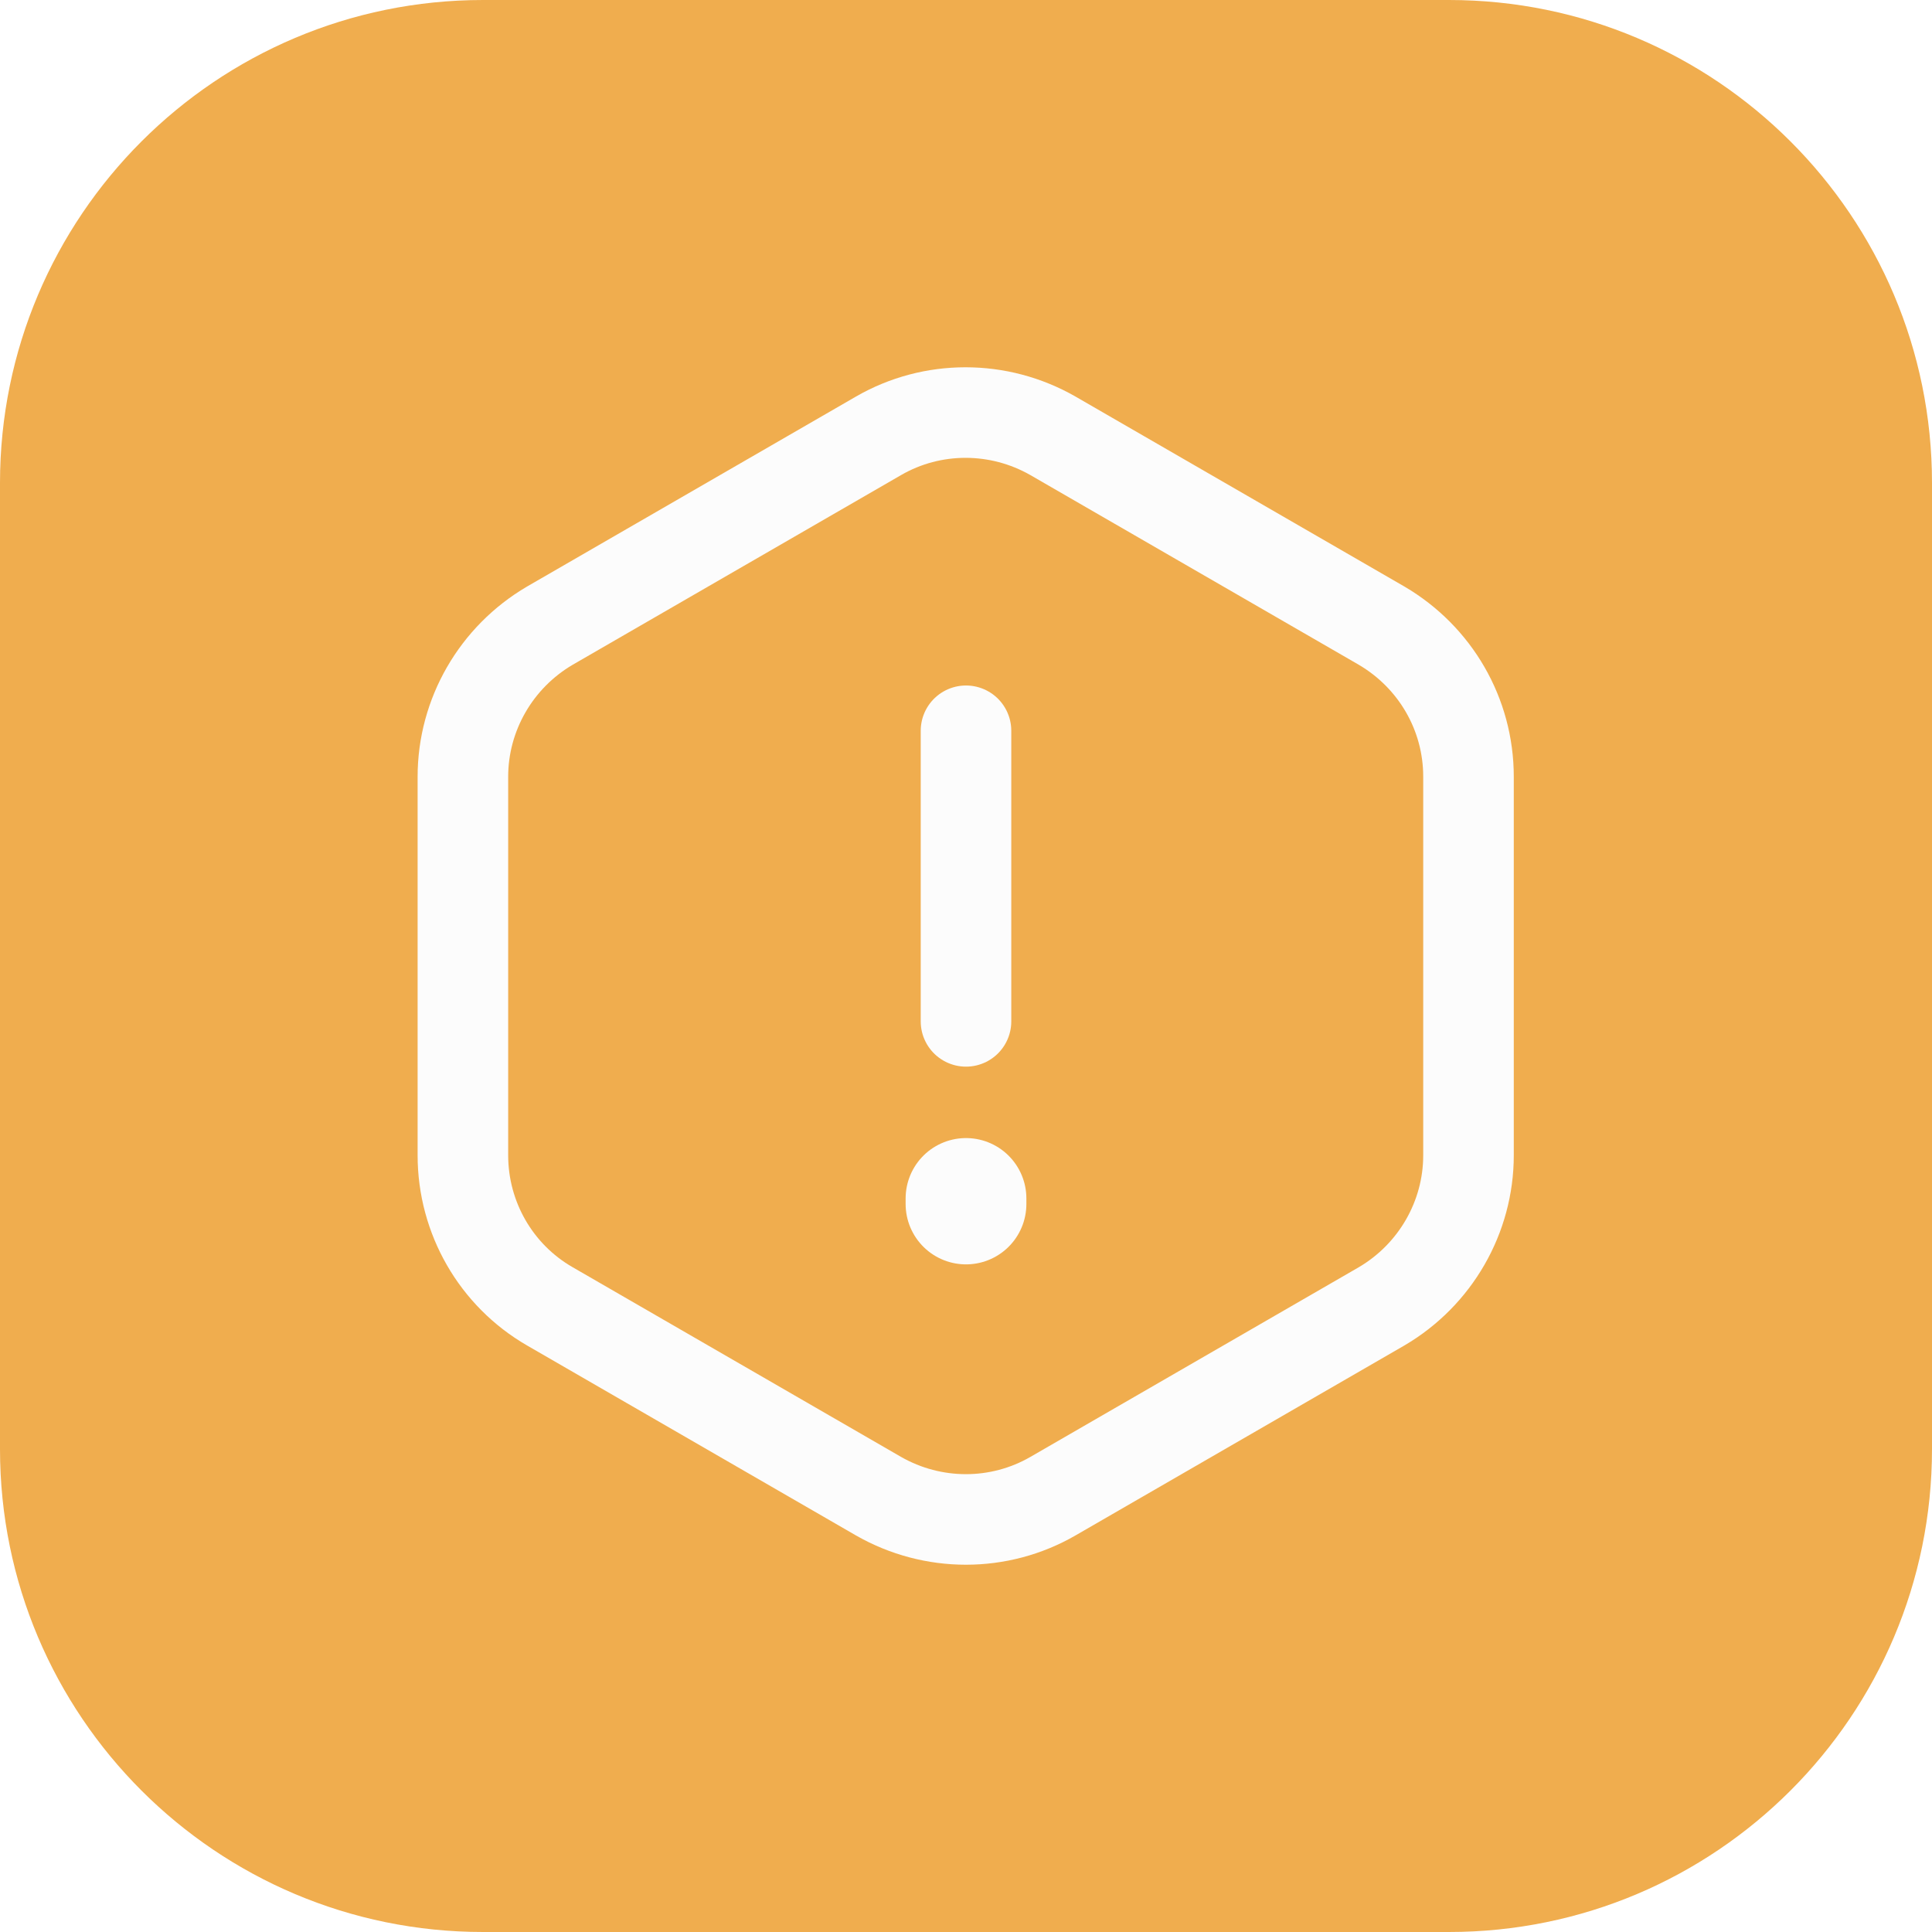
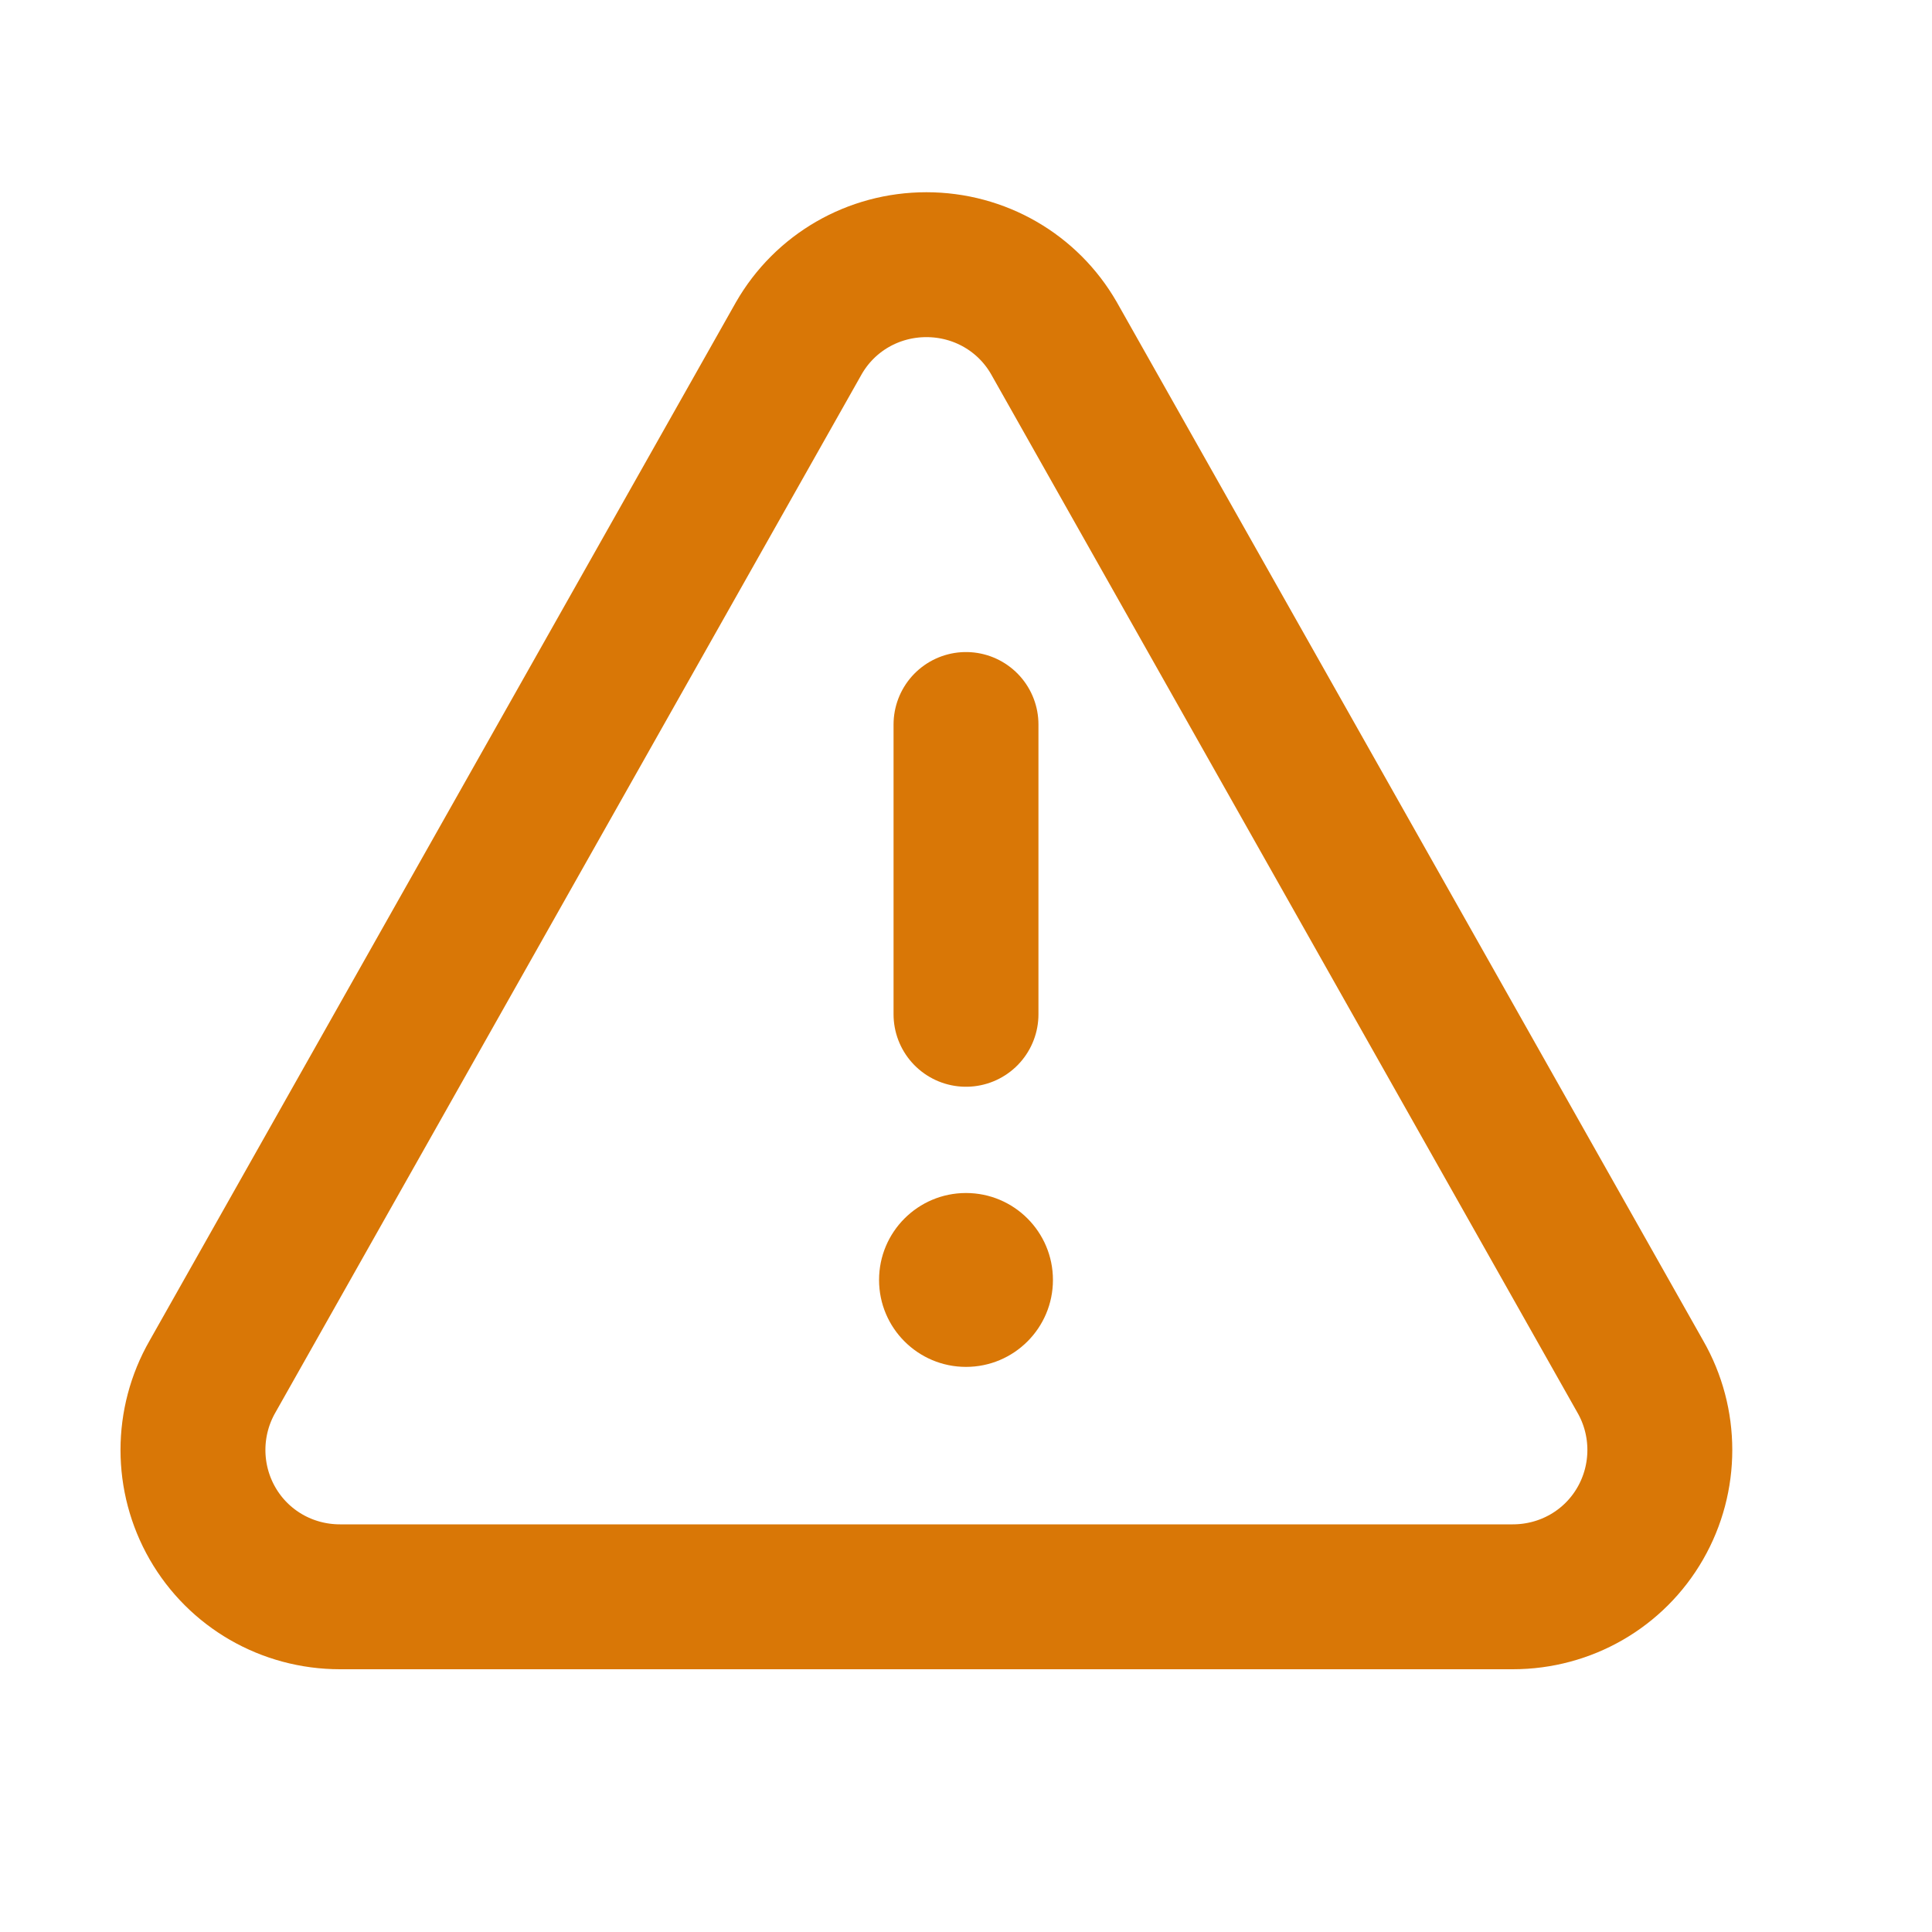
- <svg xmlns="http://www.w3.org/2000/svg" width="32" height="32" viewBox="0 0 32 32" fill="none">
-   <rect width="32" height="32" rx="8" fill="#F0AD4E" />
-   <path d="M16 12.104V16.917" stroke="#FCFCFC" stroke-width="1.5" stroke-linecap="round" stroke-linejoin="round" />
-   <path d="M24.323 12.865V19.135C24.323 20.162 23.773 21.115 22.884 21.637L17.439 24.782C16.55 25.295 15.45 25.295 14.552 24.782L9.107 21.637C8.217 21.124 7.667 20.171 7.667 19.135V12.865C7.667 11.838 8.217 10.885 9.107 10.363L14.552 7.218C15.441 6.705 16.541 6.705 17.439 7.218L22.884 10.363C23.773 10.885 24.323 11.829 24.323 12.865Z" stroke="#FCFCFC" stroke-width="1.5" stroke-linecap="round" stroke-linejoin="round" />
-   <path d="M16 19.85V19.942" stroke="#FCFCFC" stroke-width="2" stroke-linecap="round" stroke-linejoin="round" />
+ <svg xmlns="http://www.w3.org/2000/svg" width="20" height="20" viewBox="0 0 20 20" fill="none">
+   <path d="M8.27 3.5L2.2 14.25C1.93 14.72 1.93 15.3 2.2 15.77C2.47 16.24 2.97 16.53 3.52 16.53H15.66C16.21 16.53 16.71 16.24 16.98 15.77C17.25 15.3 17.25 14.72 16.98 14.25L10.91 3.5C10.64 3.03 10.14 2.74 9.59 2.74C9.04 2.74 8.54 3.03 8.27 3.5Z" stroke="#D97706" stroke-width="1.5" stroke-linejoin="round" fill="none" />
+   <path d="M10 7.5V10.5" stroke="#D97706" stroke-width="1.5" stroke-linecap="round" />
+   <circle cx="10" cy="13.25" r="0.9" fill="#D97706" />
</svg>
